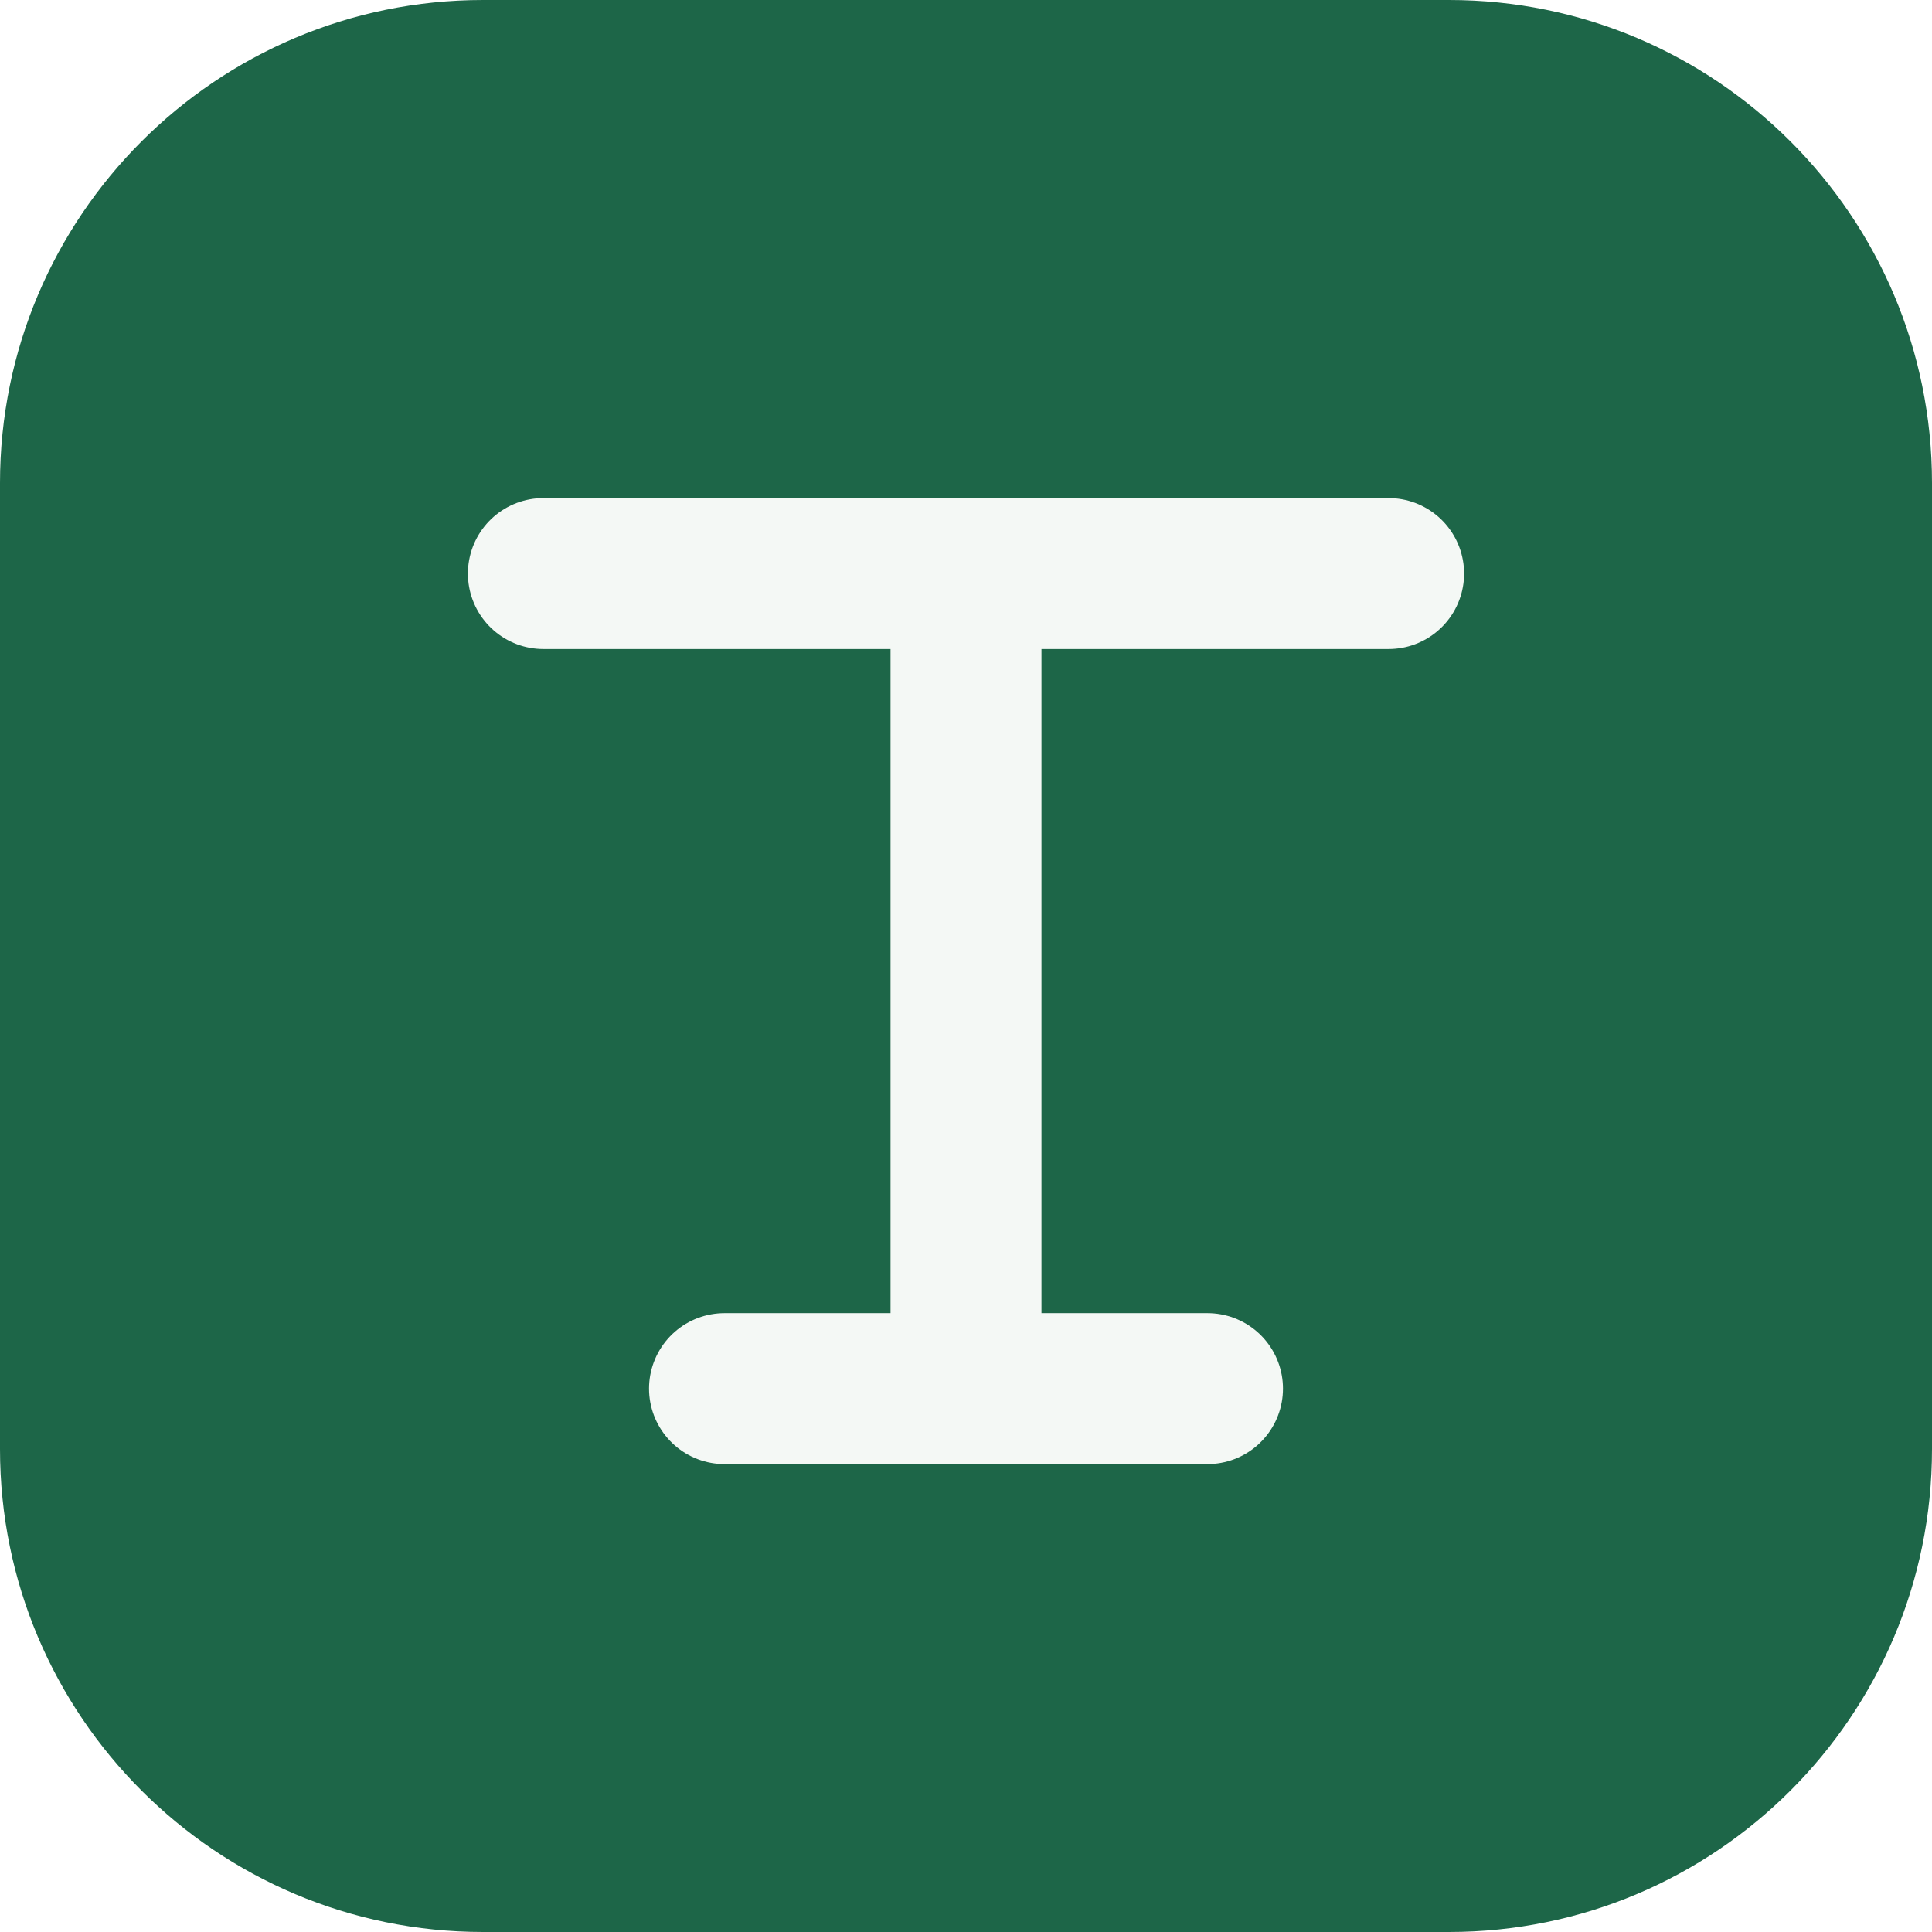
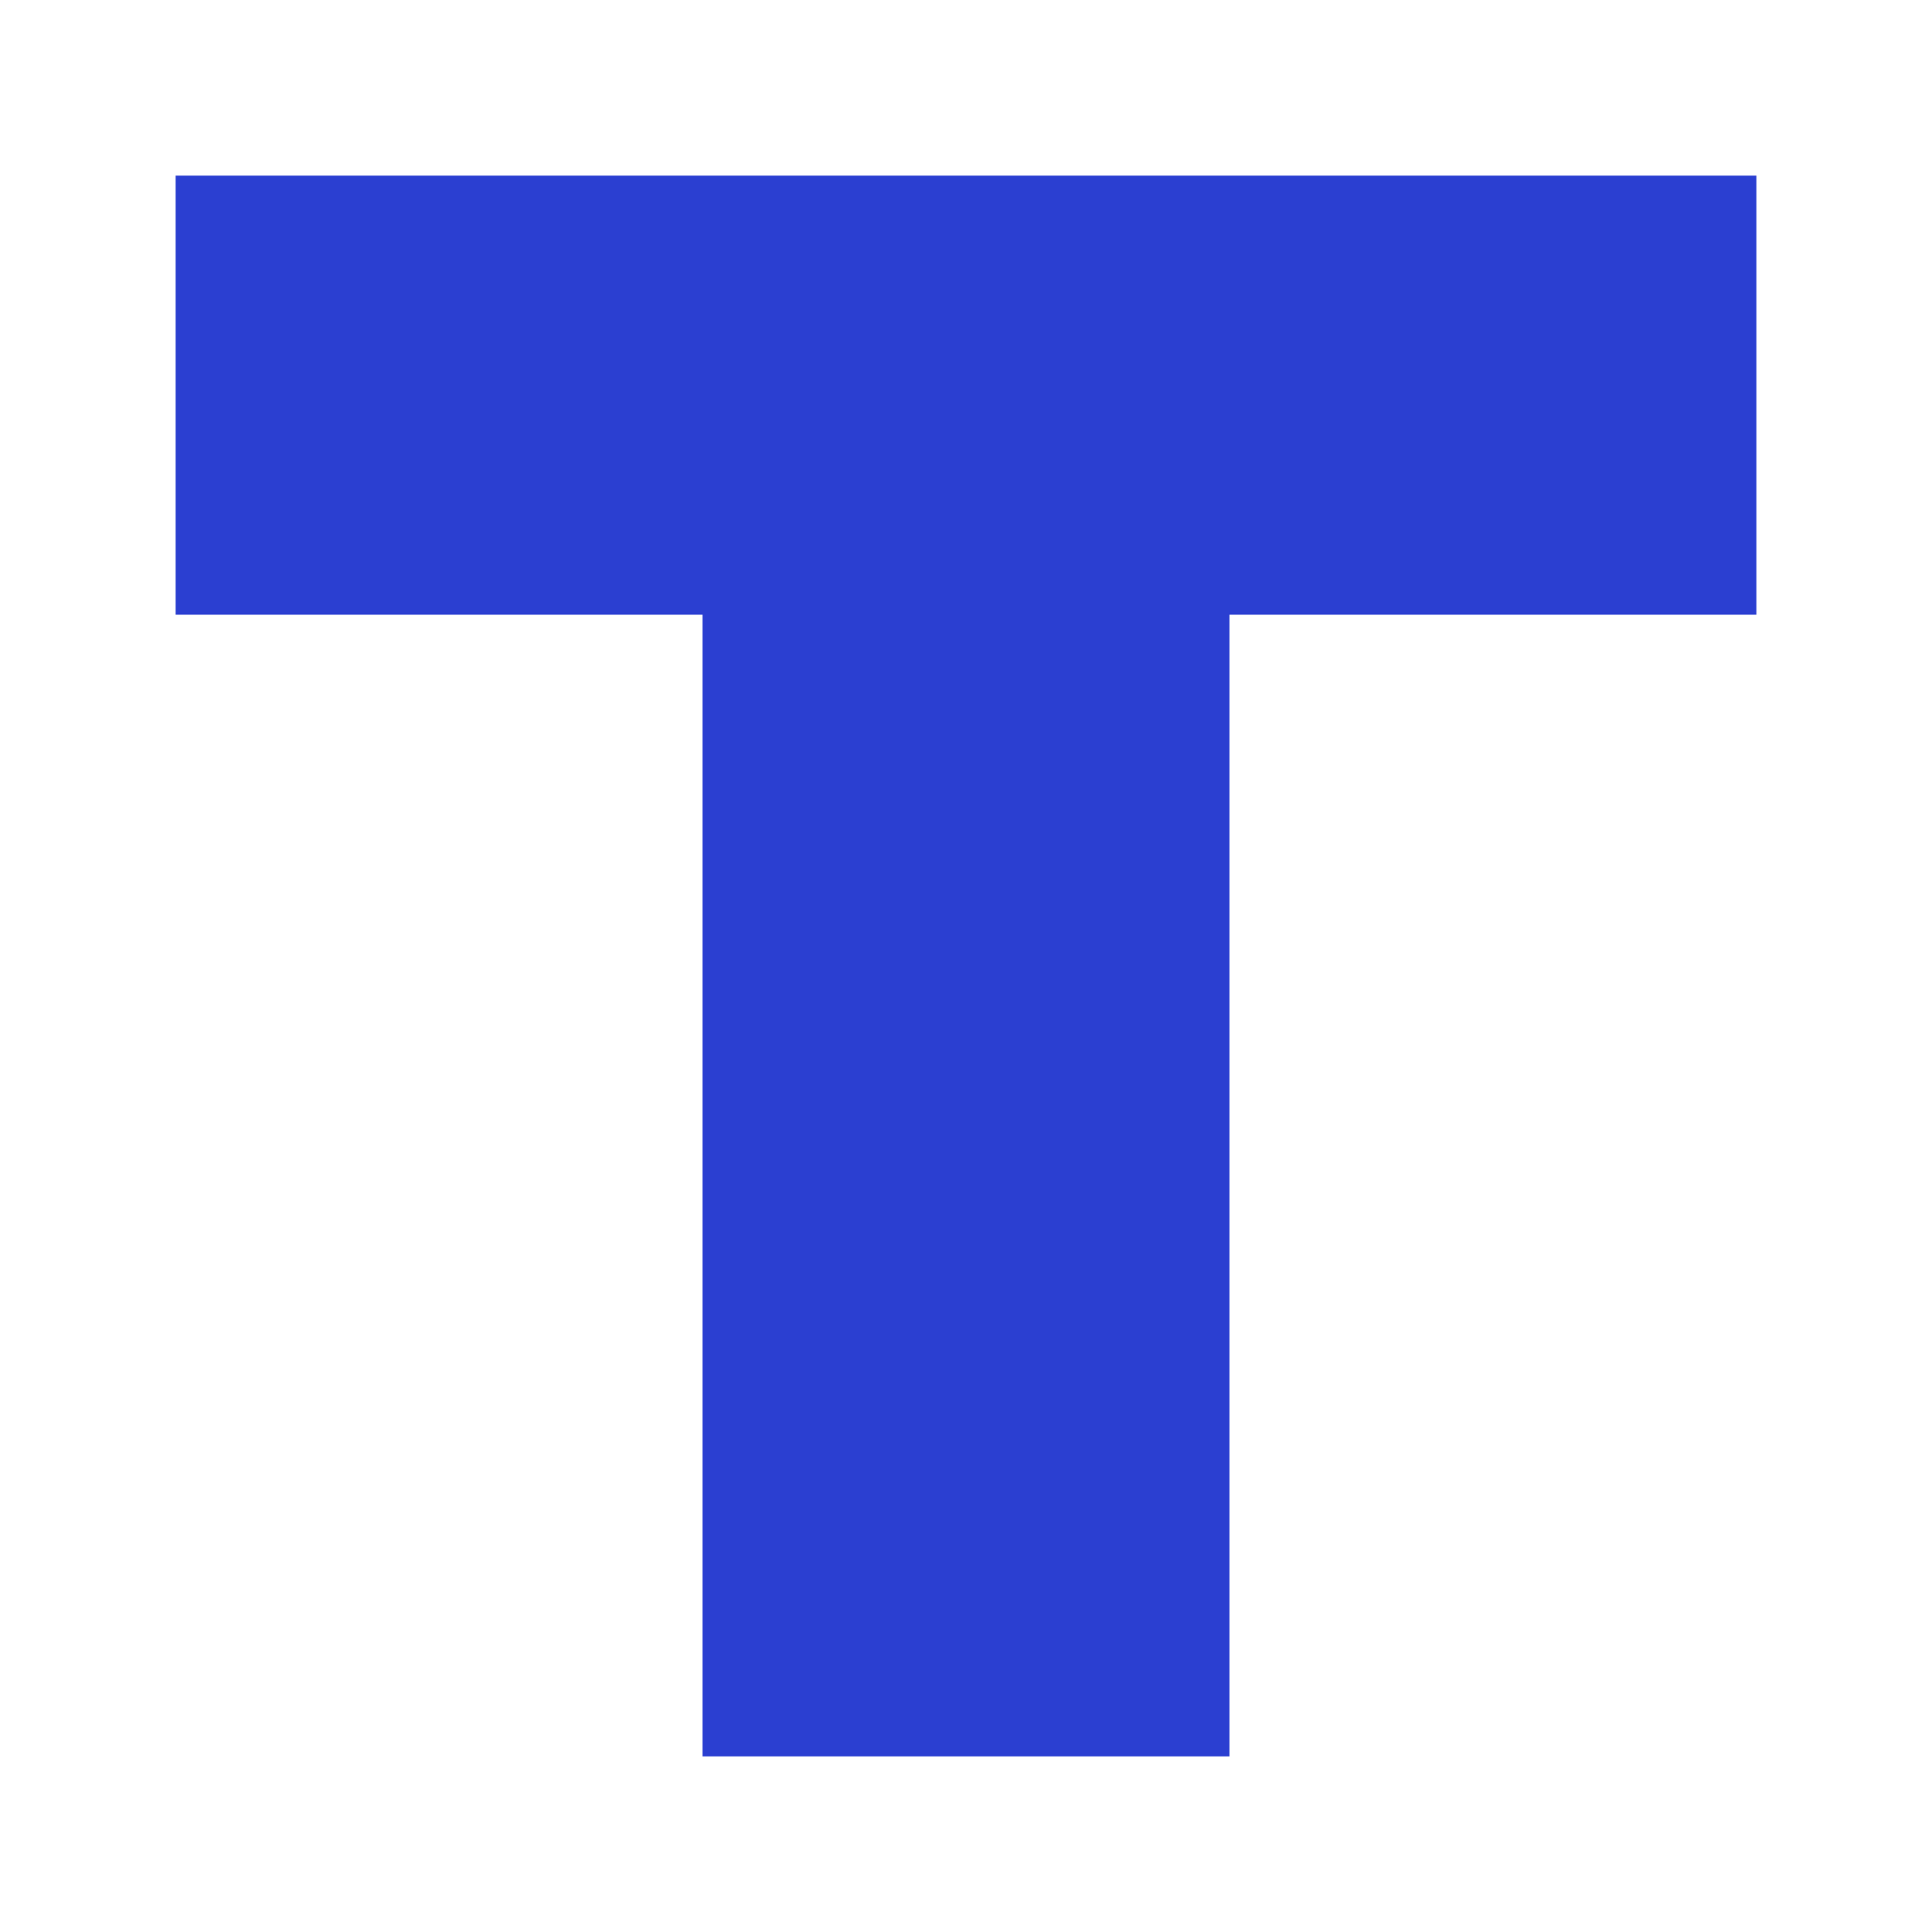
- <svg xmlns="http://www.w3.org/2000/svg" viewBox="0 0 64 64" role="img" aria-labelledby="title">
-   <rect width="64" height="64" rx="16" fill="#1d6648" />
-   <path d="M18 19h28M32 19v27M24 46h16" fill="none" stroke="#f4f8f5" stroke-linecap="round" stroke-width="5" />
+ <svg xmlns="http://www.w3.org/2000/svg" viewBox="-1 0 22 22" role="img" aria-labelledby="title">
+   <style>path{fill:#2b3fd1}@media (prefers-color-scheme:dark){path{fill:#8d9bff}}</style>
+   <path d="M1 2h18v5h-6v13H7V7H1z" />
</svg>
